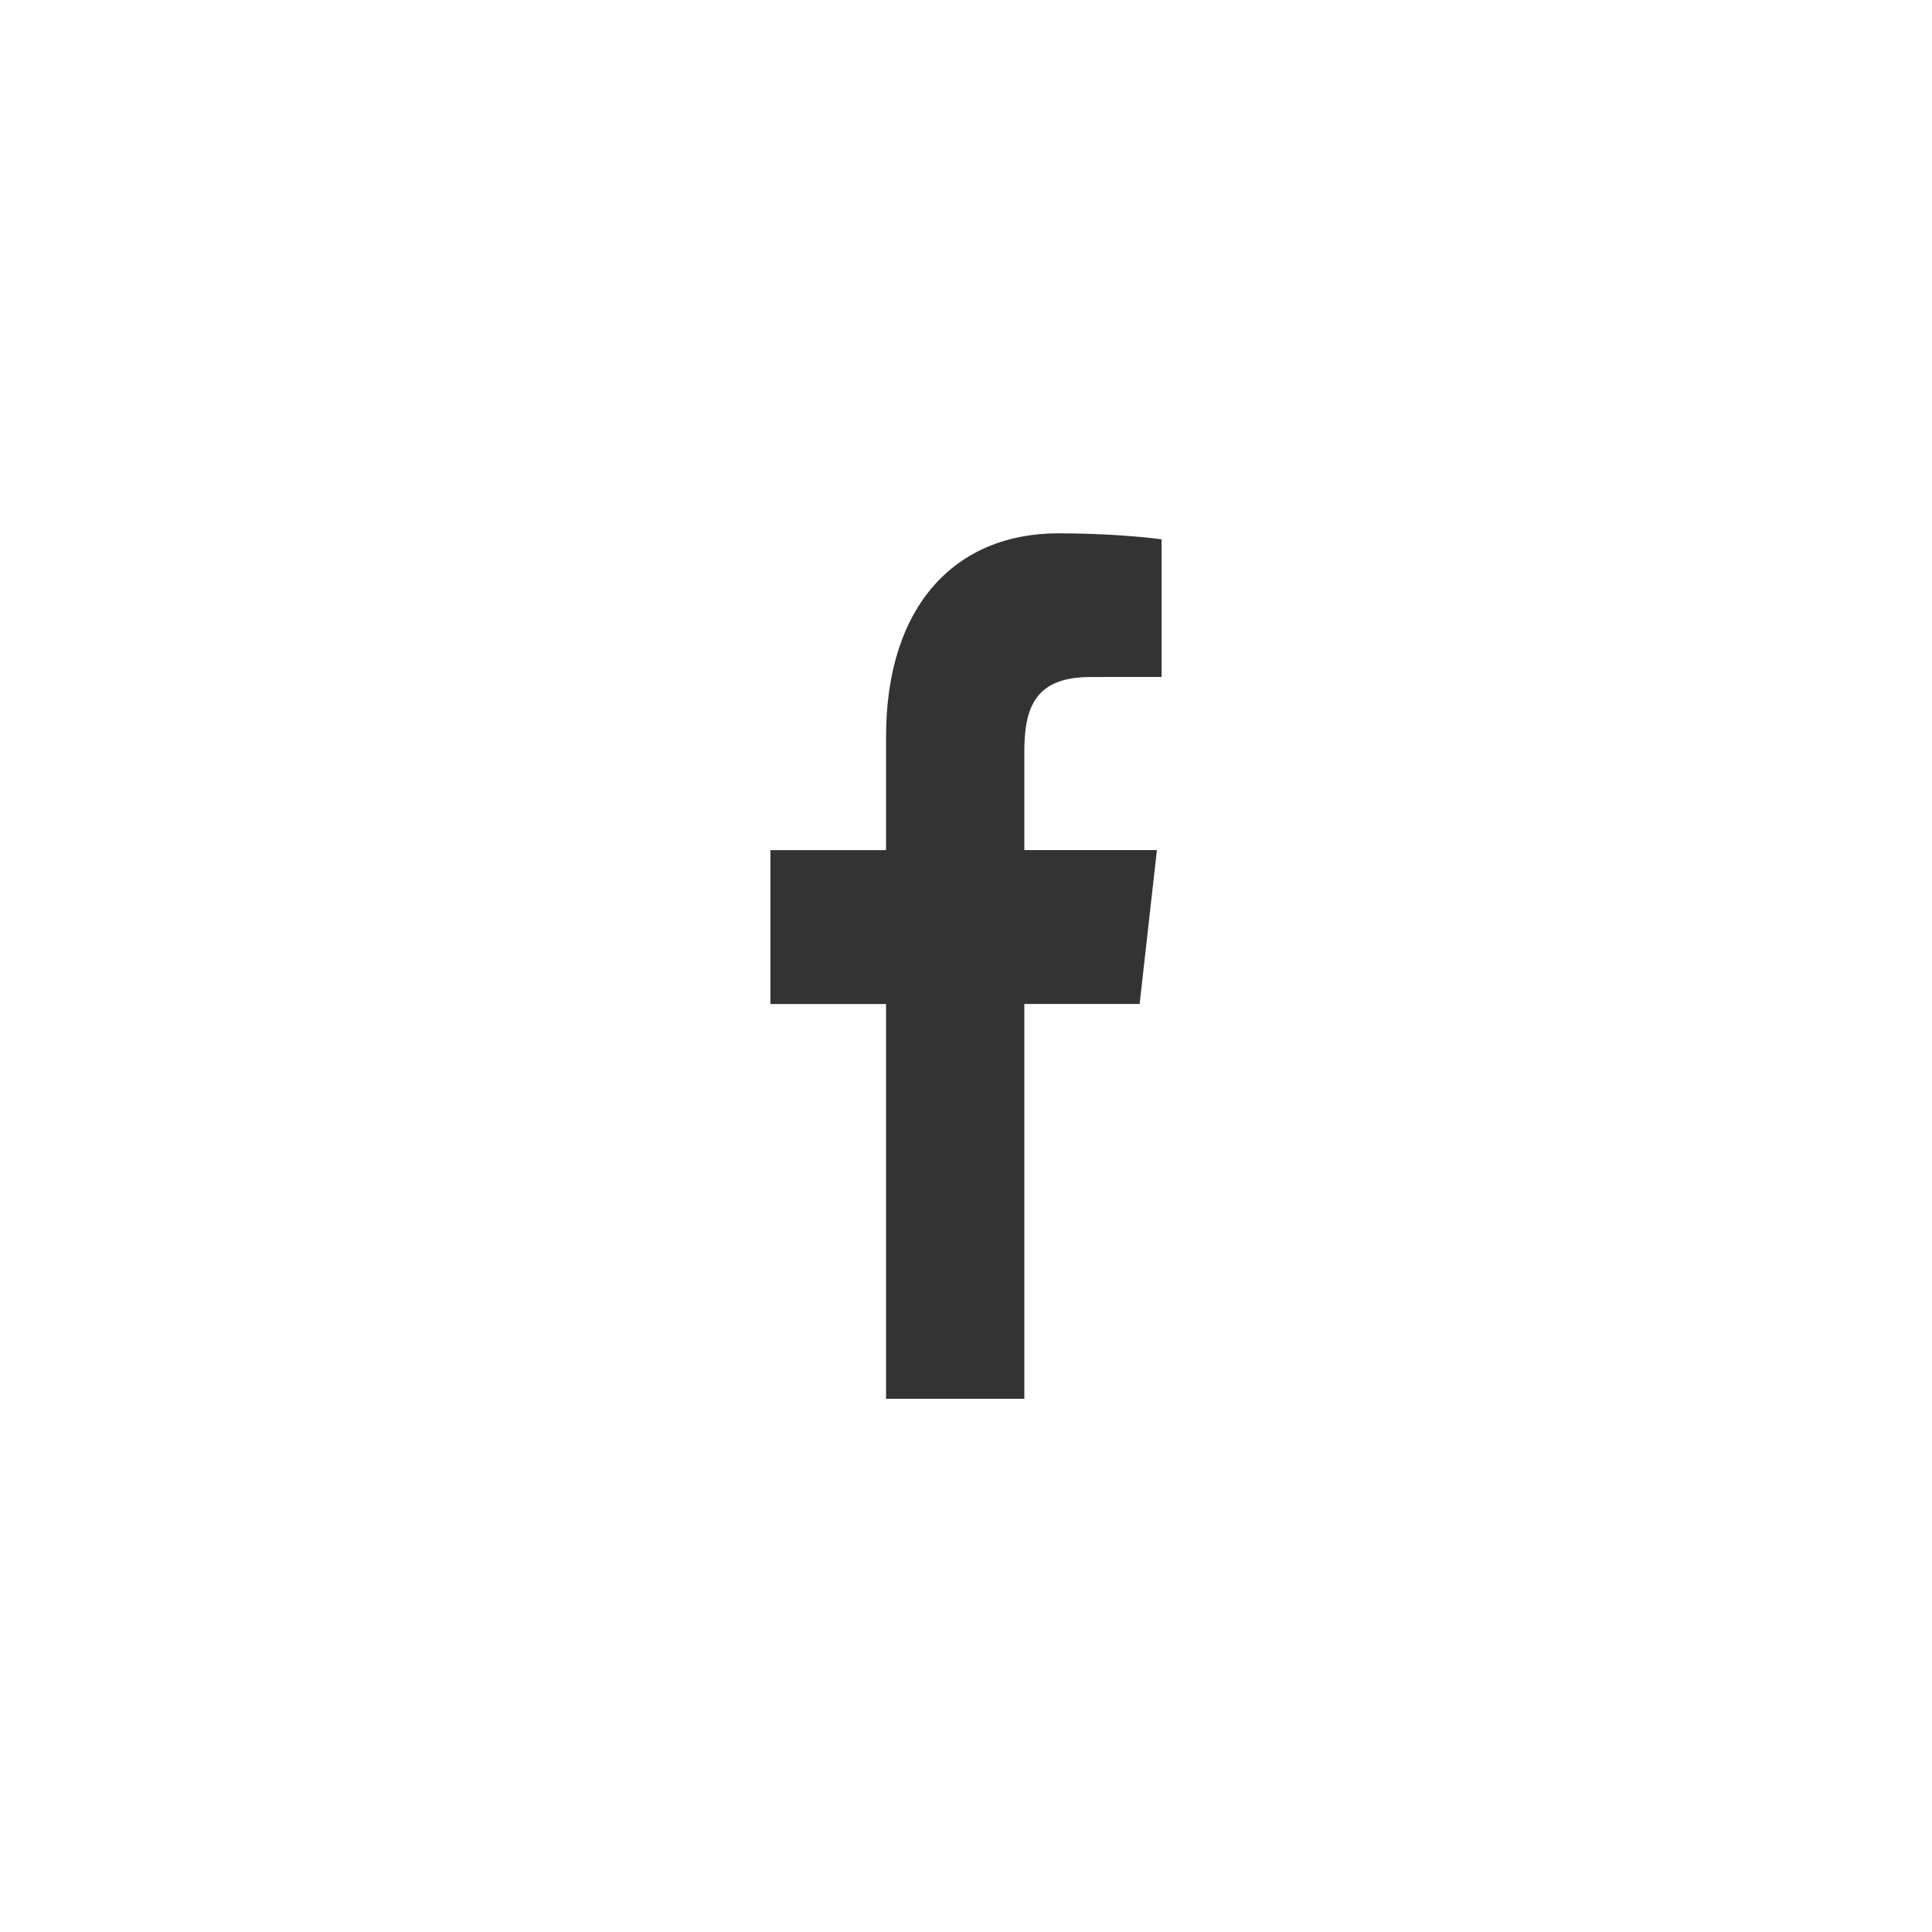
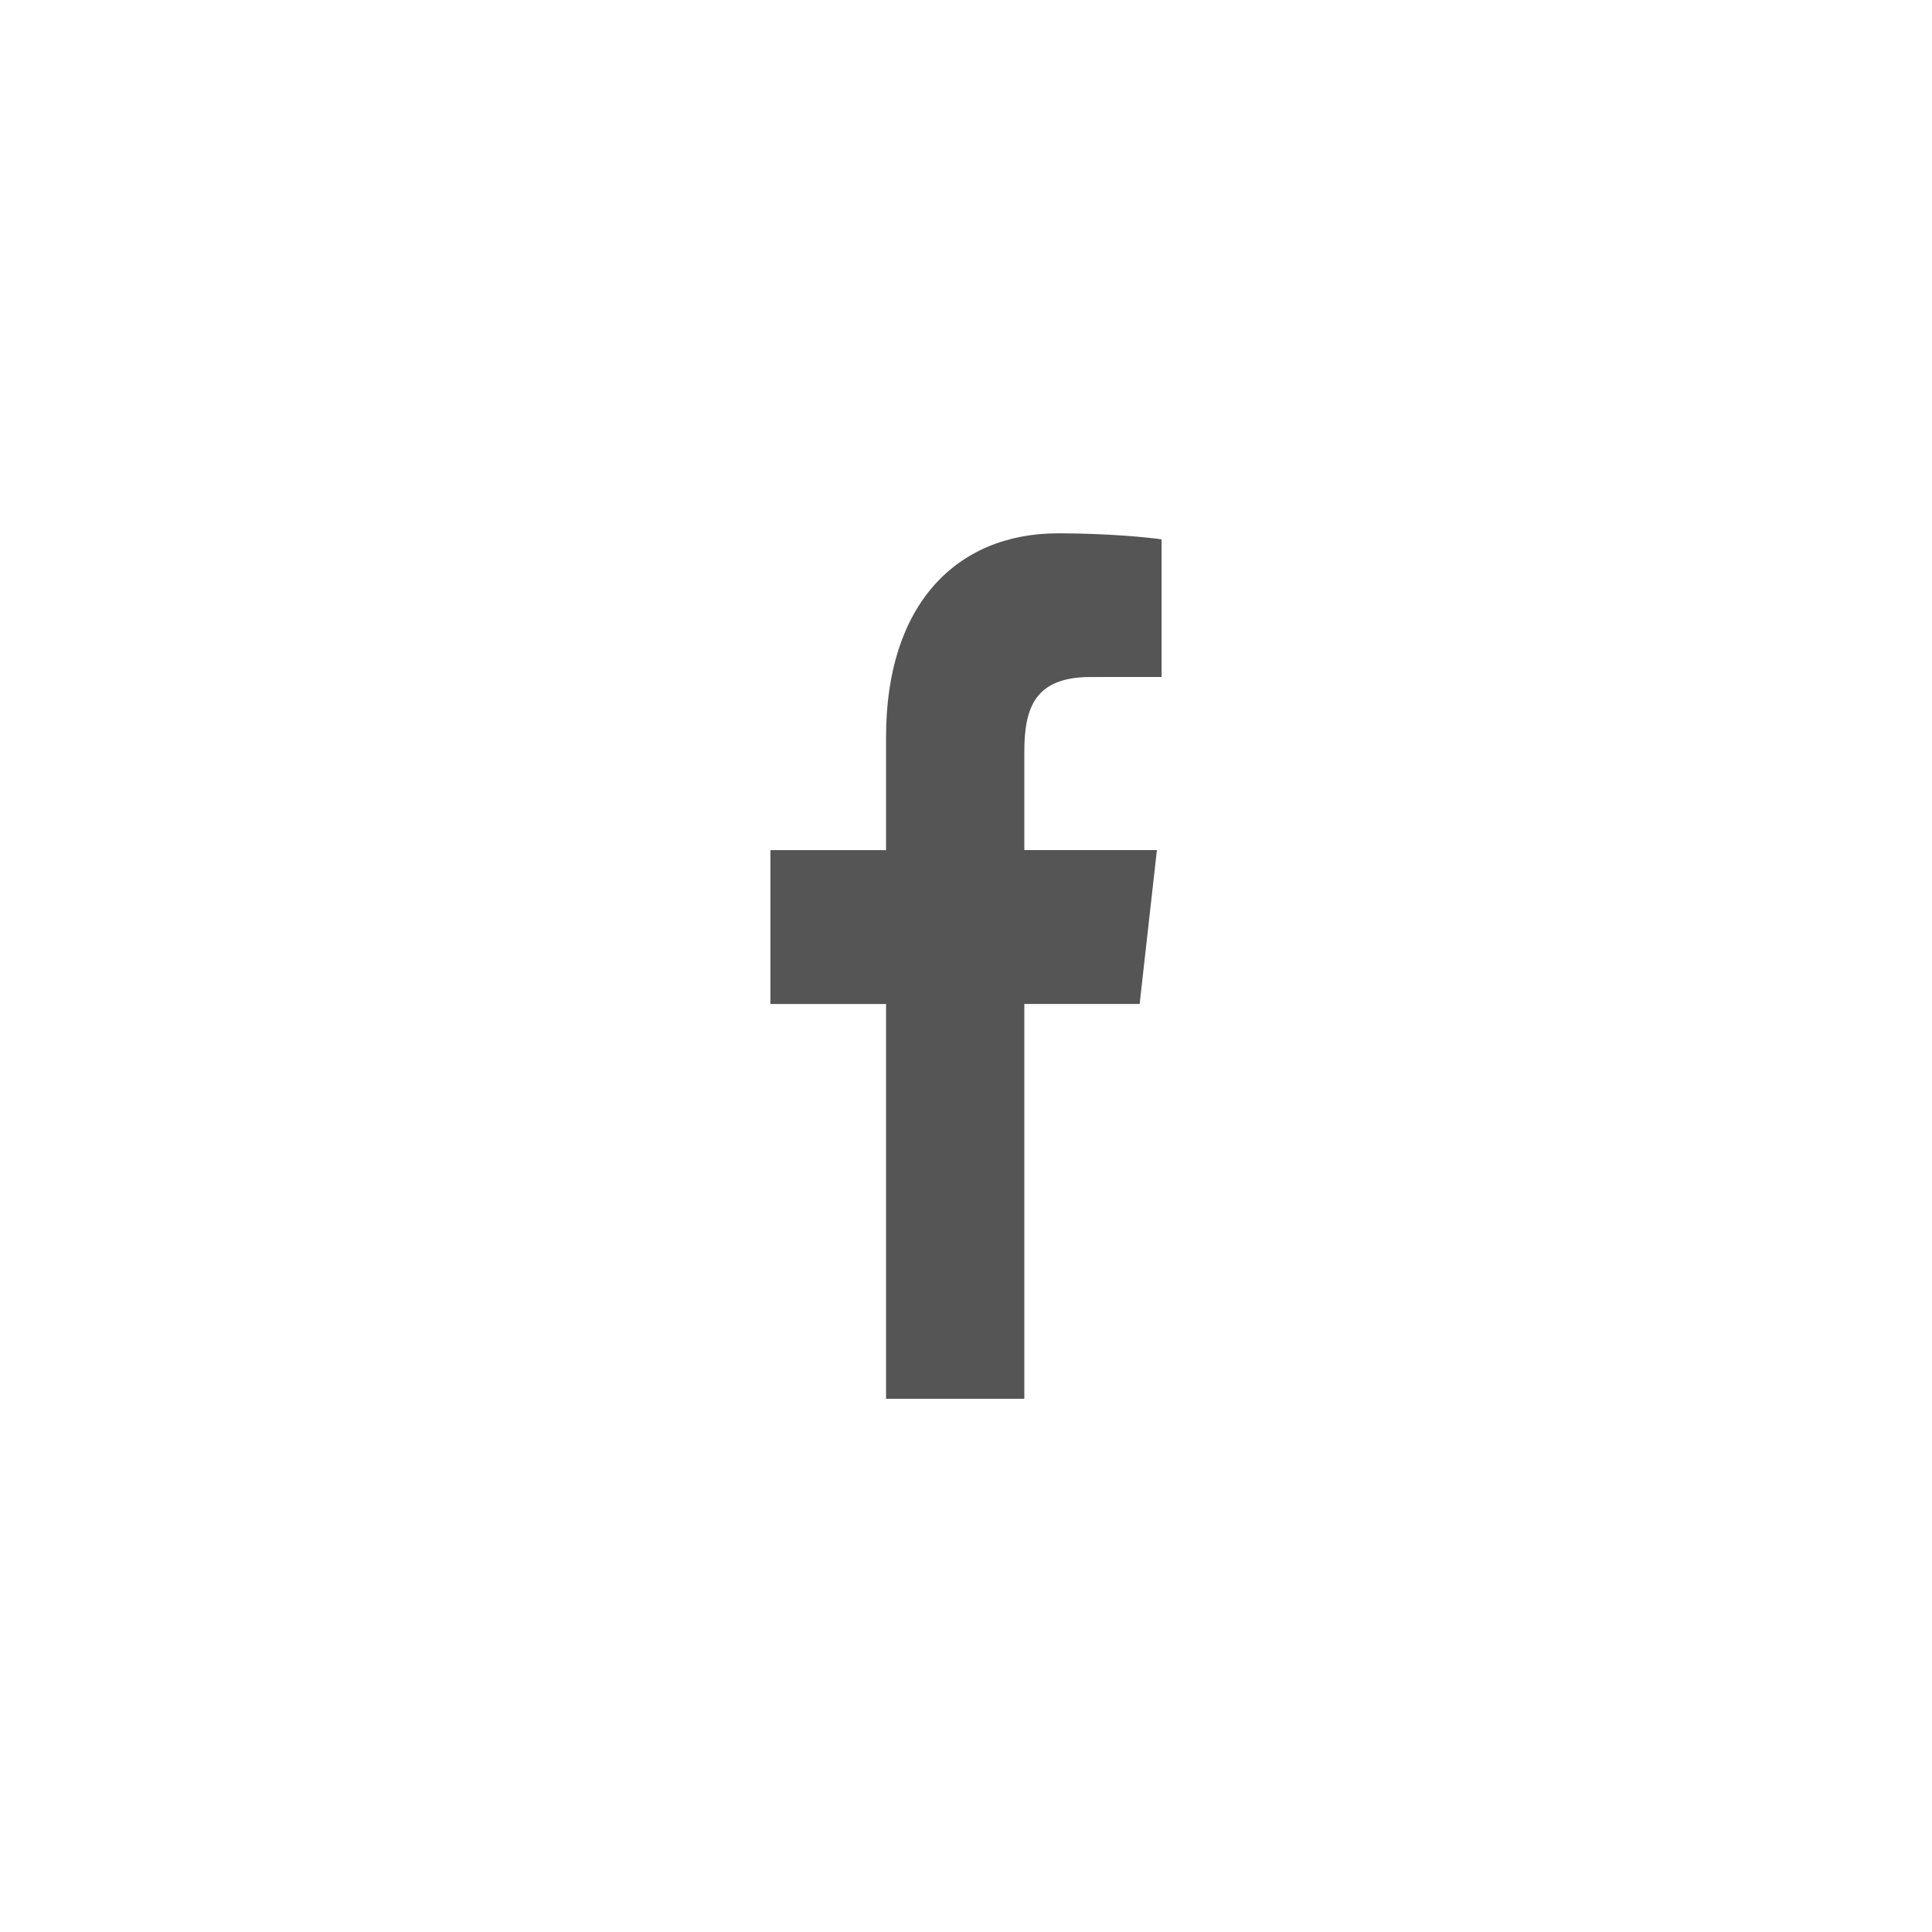
<svg xmlns="http://www.w3.org/2000/svg" version="1.1" id="Layer_1" x="0px" y="0px" width="48px" height="48px" viewBox="0 0 48 48" enable-background="new 0 0 48 48" xml:space="preserve">
-   <path id="f" fill="#333333" d="M25.449,34.751v-9.808h2.865l0.429-3.823h-3.294v-2.439c0-1.107,0.268-1.861,1.648-1.861l1.762-0.001  v-3.419c-0.305-0.047-1.351-0.15-2.567-0.15c-2.54,0-4.278,1.781-4.278,5.053v2.818h-2.873v3.823h2.873v9.808H25.449z" />
+   <path id="f" fill="#555" d="M25.449,34.751v-9.808h2.865l0.429-3.823h-3.294v-2.439c0-1.107,0.268-1.861,1.648-1.861l1.762-0.001  v-3.419c-0.305-0.047-1.351-0.15-2.567-0.15c-2.54,0-4.278,1.781-4.278,5.053v2.818h-2.873v3.823h2.873v9.808H25.449z" />
</svg>
